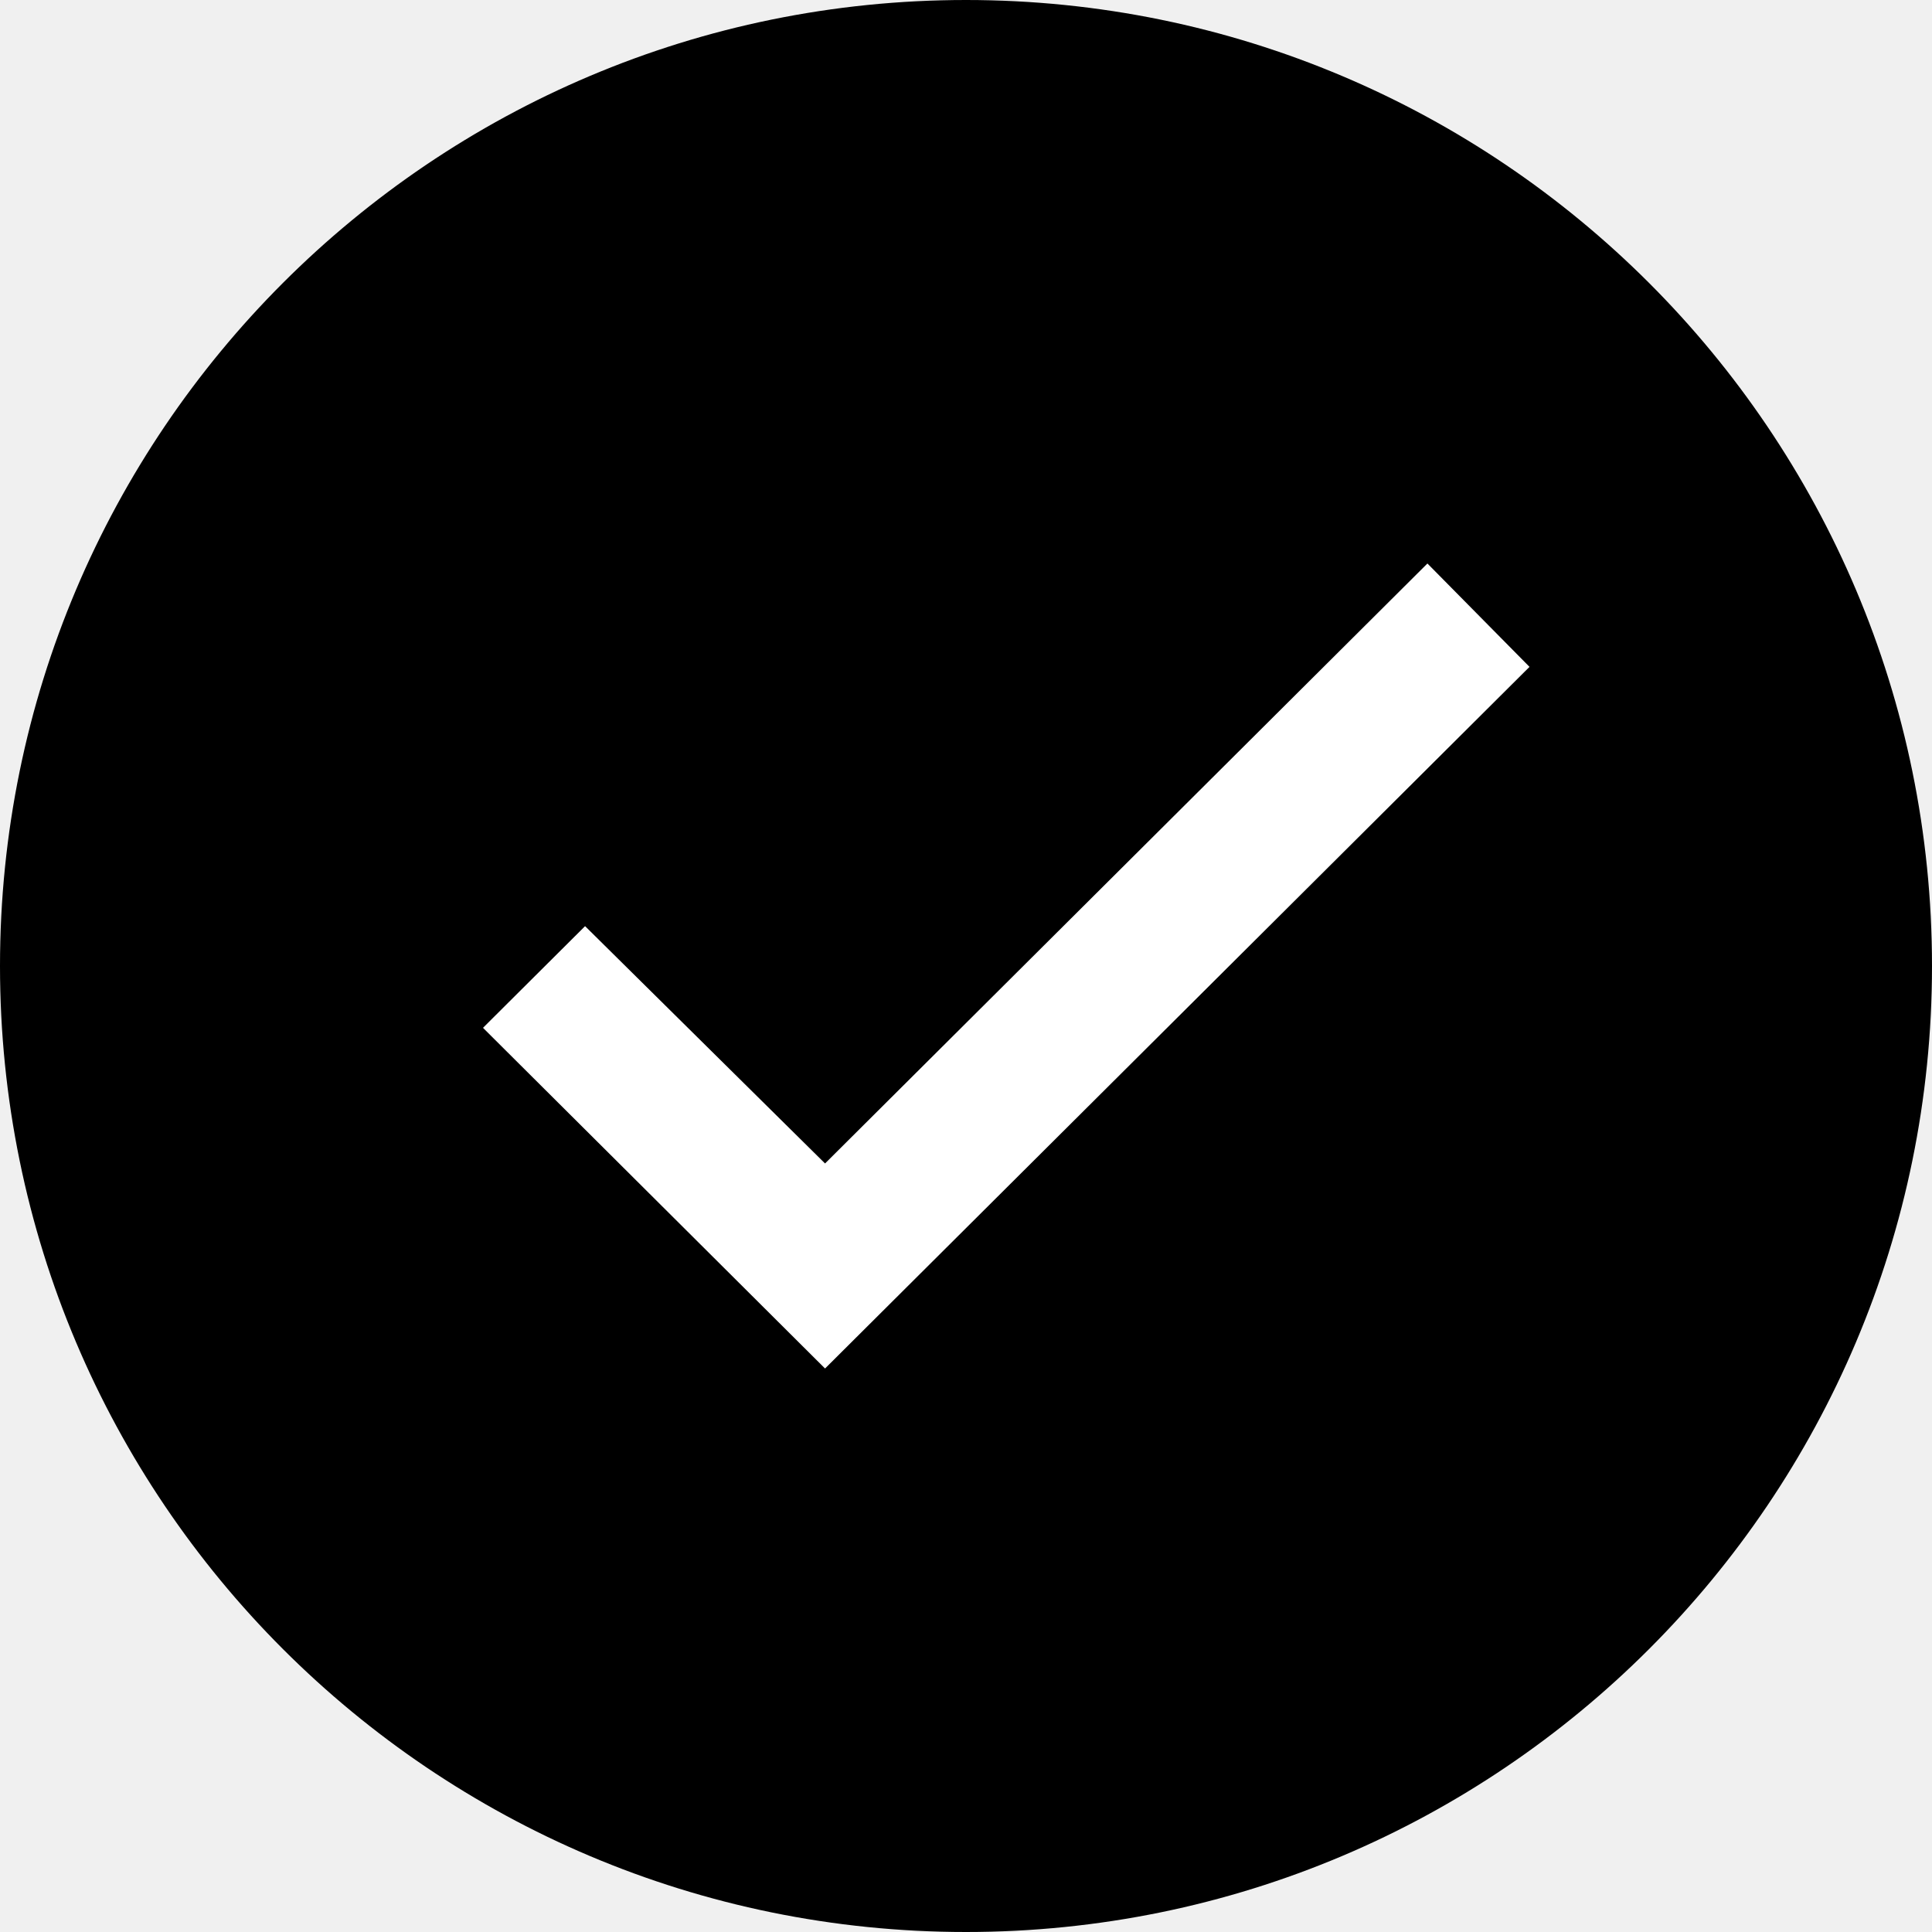
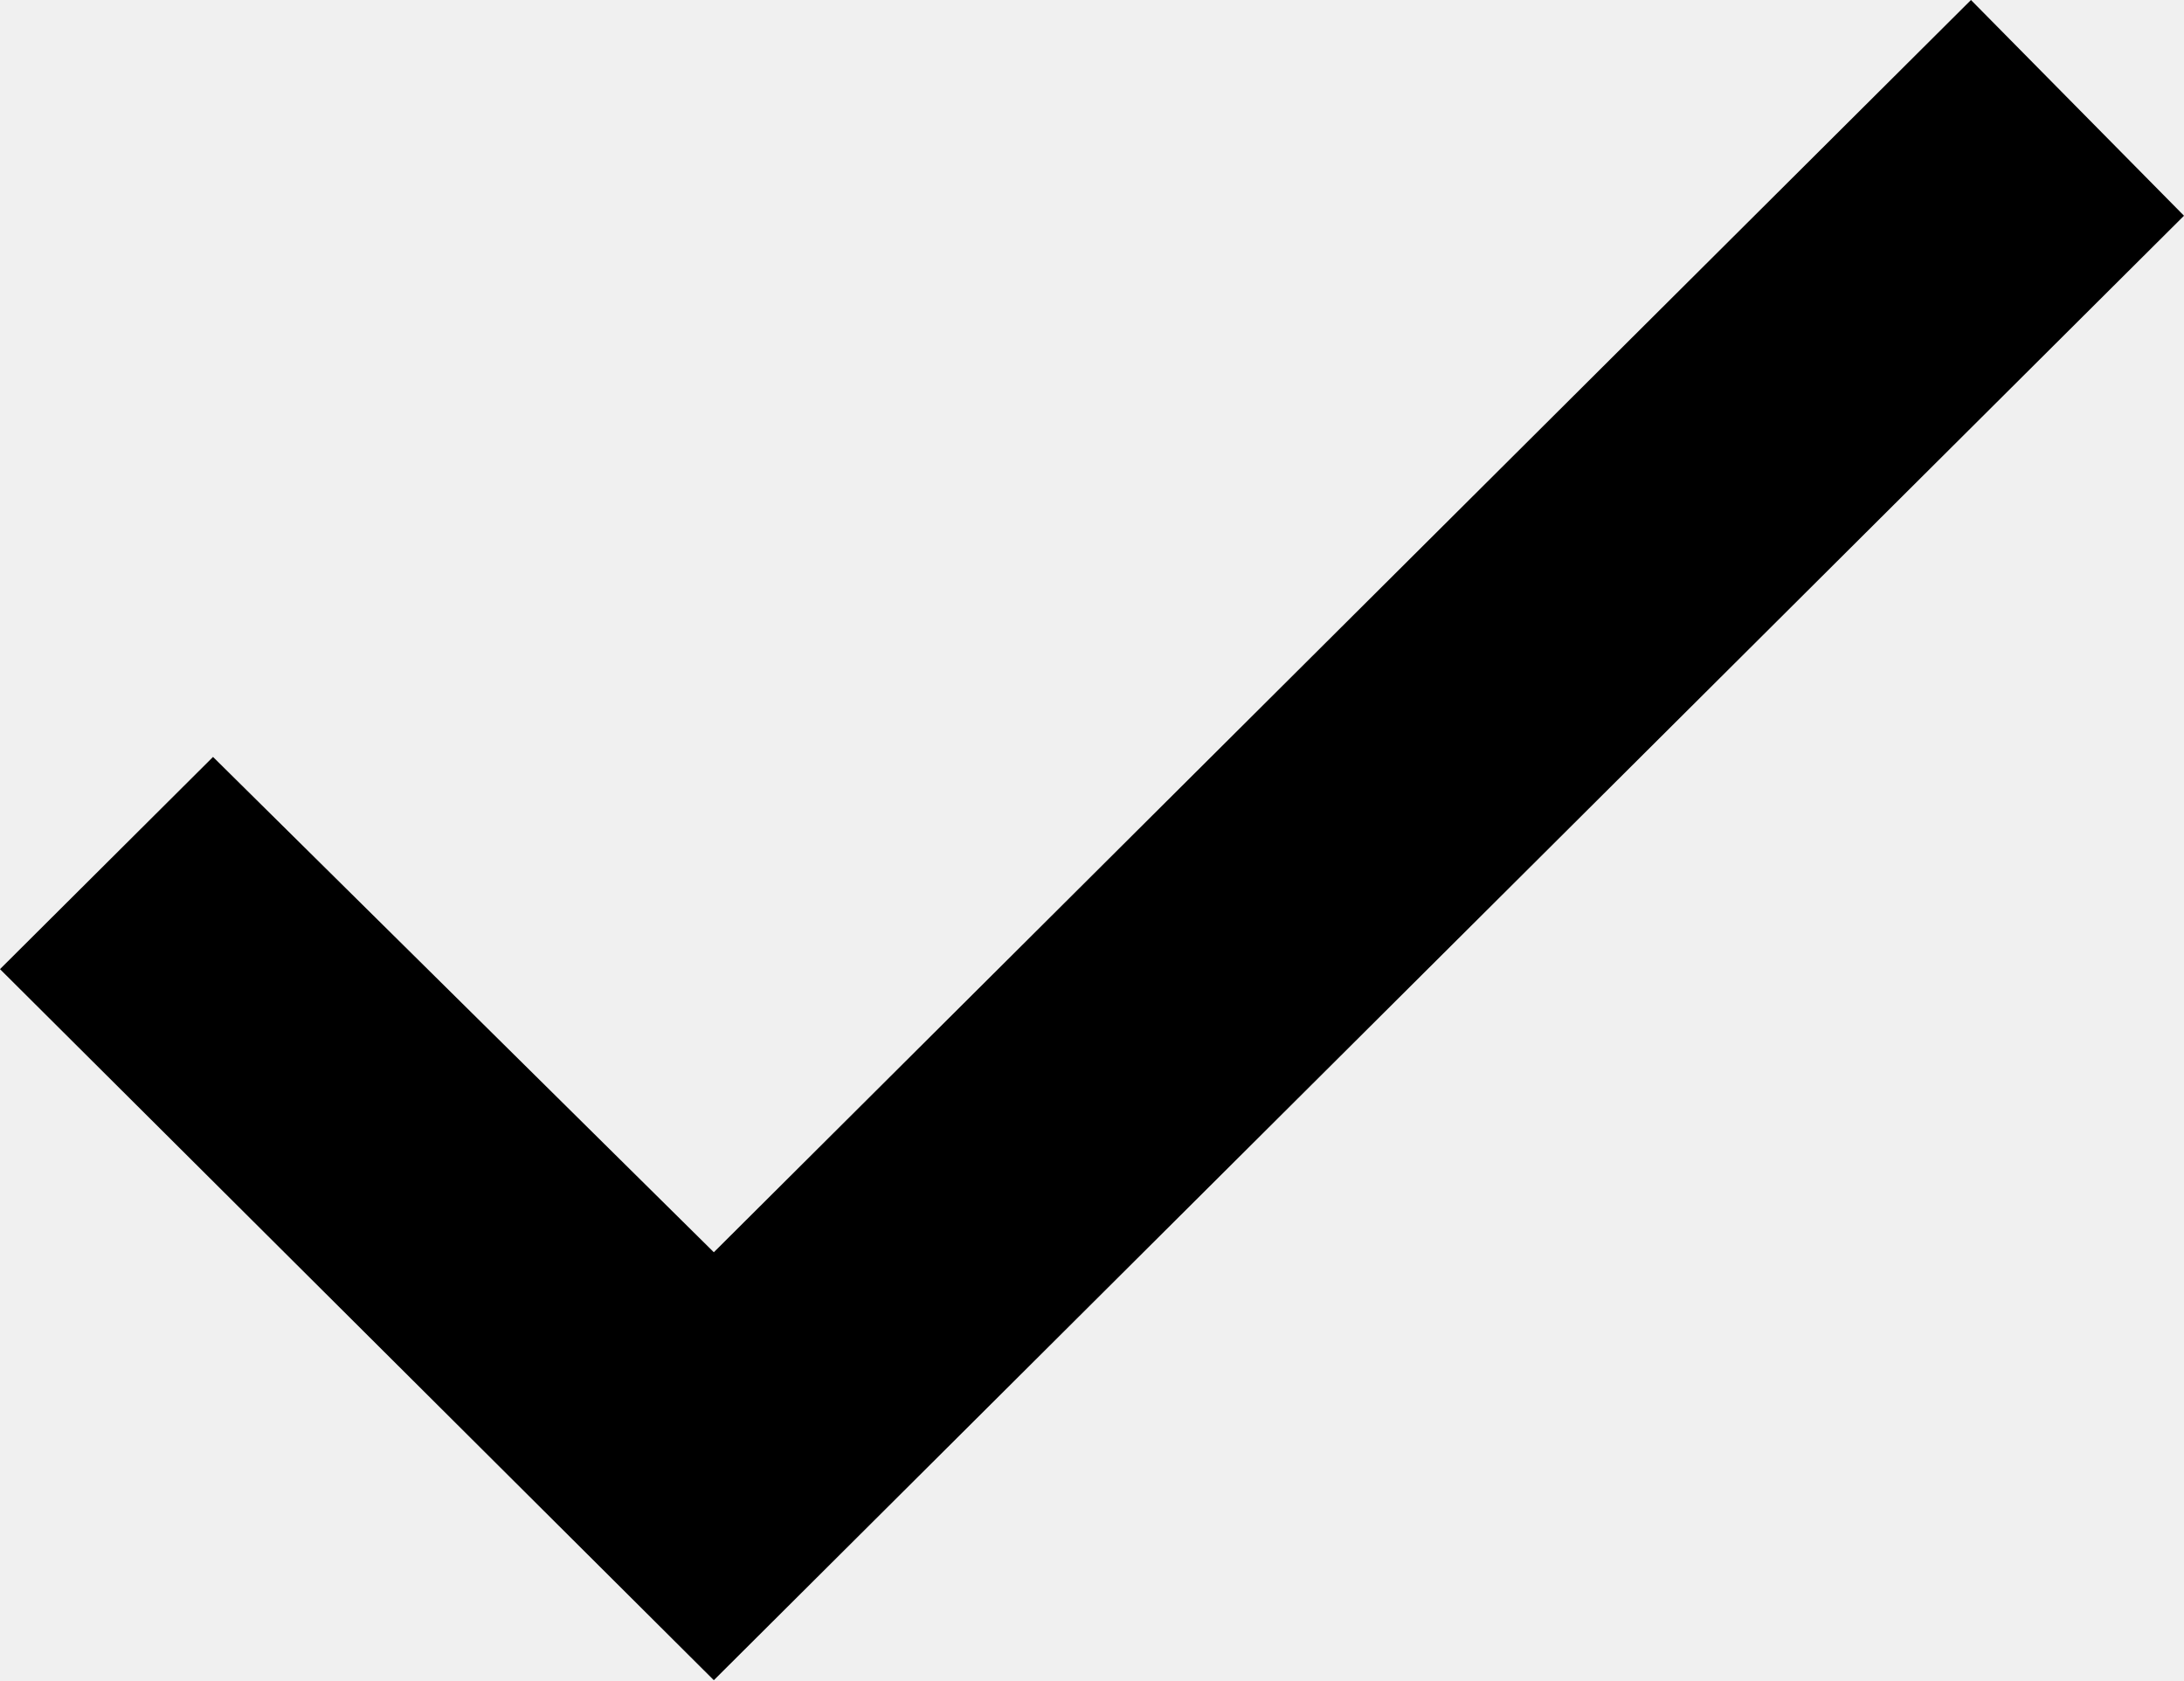
- <svg xmlns="http://www.w3.org/2000/svg" width="24px" height="24px" viewBox="0 0 24 24" version="1.1">
+ <svg xmlns="http://www.w3.org/2000/svg" width="13px" height="10px" viewBox="0 0 13 10" version="1.1">
  <g id="homepage" stroke="none" stroke-width="1" fill="none" fill-rule="evenodd">
-     <g id="7" transform="translate(-110, -260)">
-       <g id="Progress" transform="translate(80, 260)">
-         <g id="Group-3" transform="translate(30, 0)">
-           <rect id="Rectangle-Copy-4" stroke="currentColor" stroke-width="2" fill="currentColor" x="1" y="1" width="22" height="22" rx="11" />
-           <polygon id="Fill-1" fill="#FFFFFF" points="10.249 14.453 7.268 11.505 6 12.768 10.249 17 19 8.284 17.732 7" />
+     <g id="6" transform="translate(-301, -448)" fill="currentColor">
+       <g id="Check-options" transform="translate(279, 355)">
+         <g id="Check-active" transform="translate(16, 85)">
+           <g id="Group-3-Copy" transform="translate(0, 1)">
+             <polygon id="Fill-1" points="10.249 14.453 7.268 11.505 6 12.768 10.249 17 19 8.284 17.732 7" />
+           </g>
        </g>
      </g>
    </g>
  </g>
</svg>
